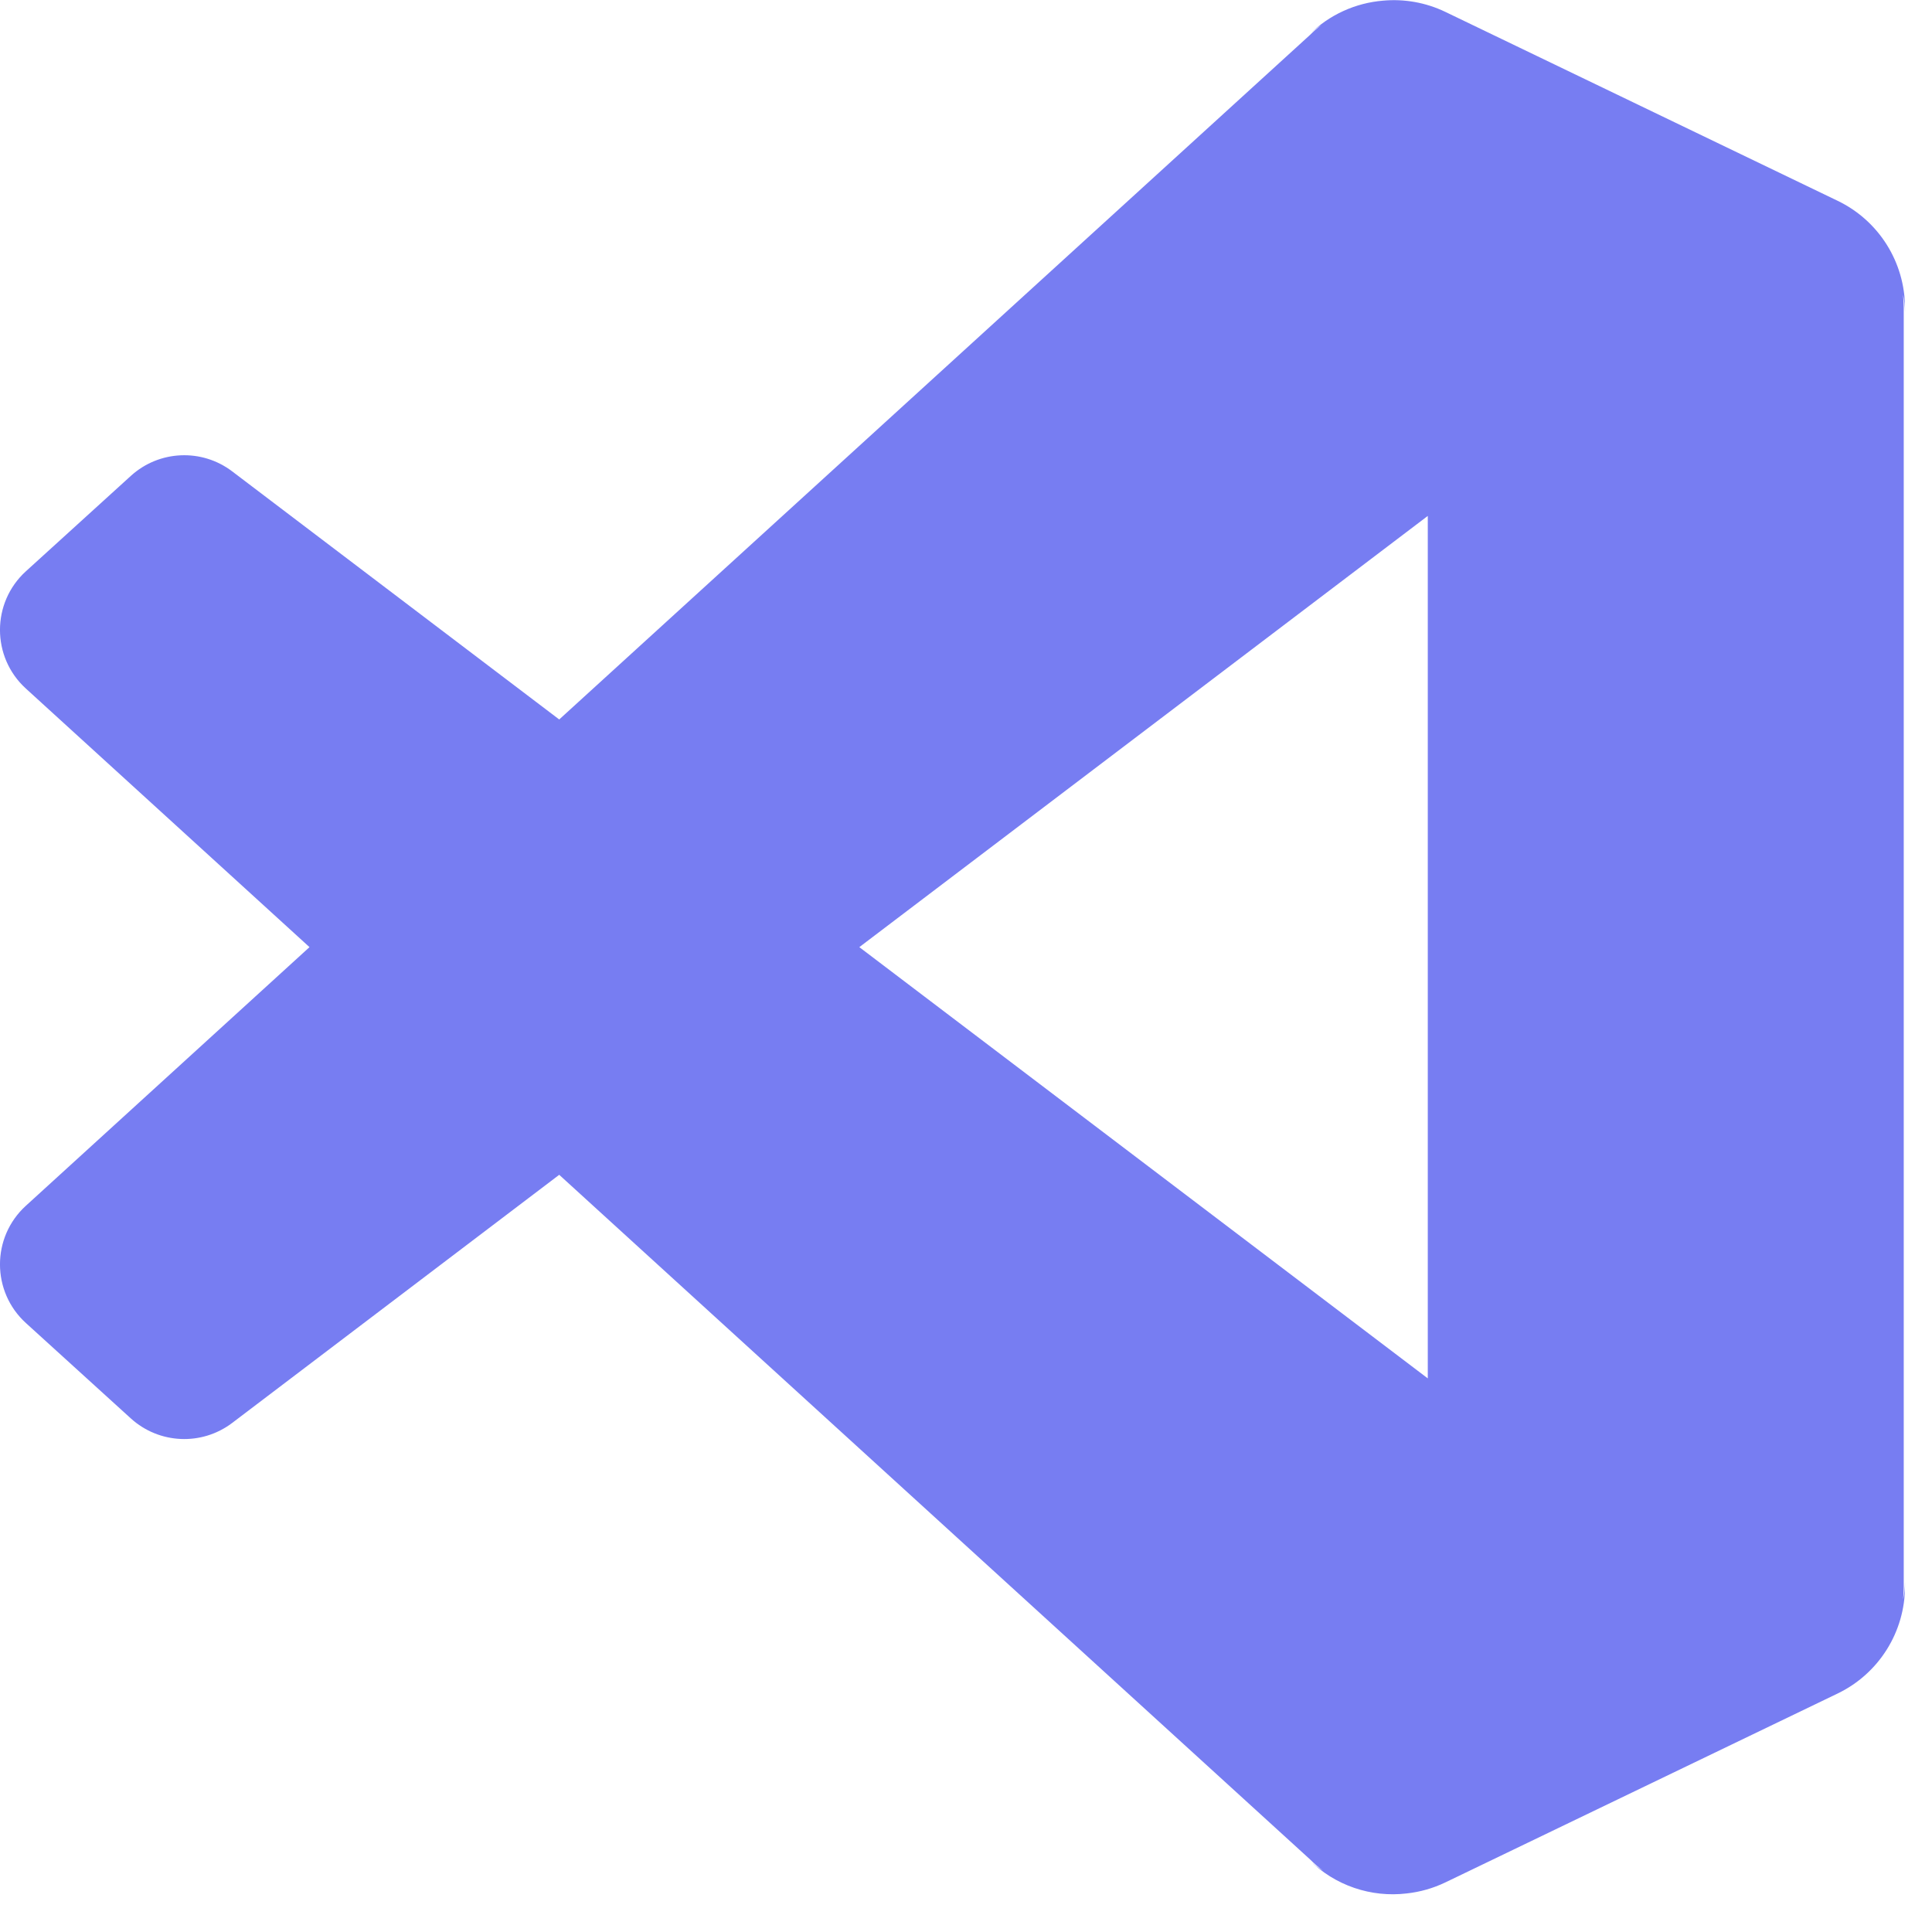
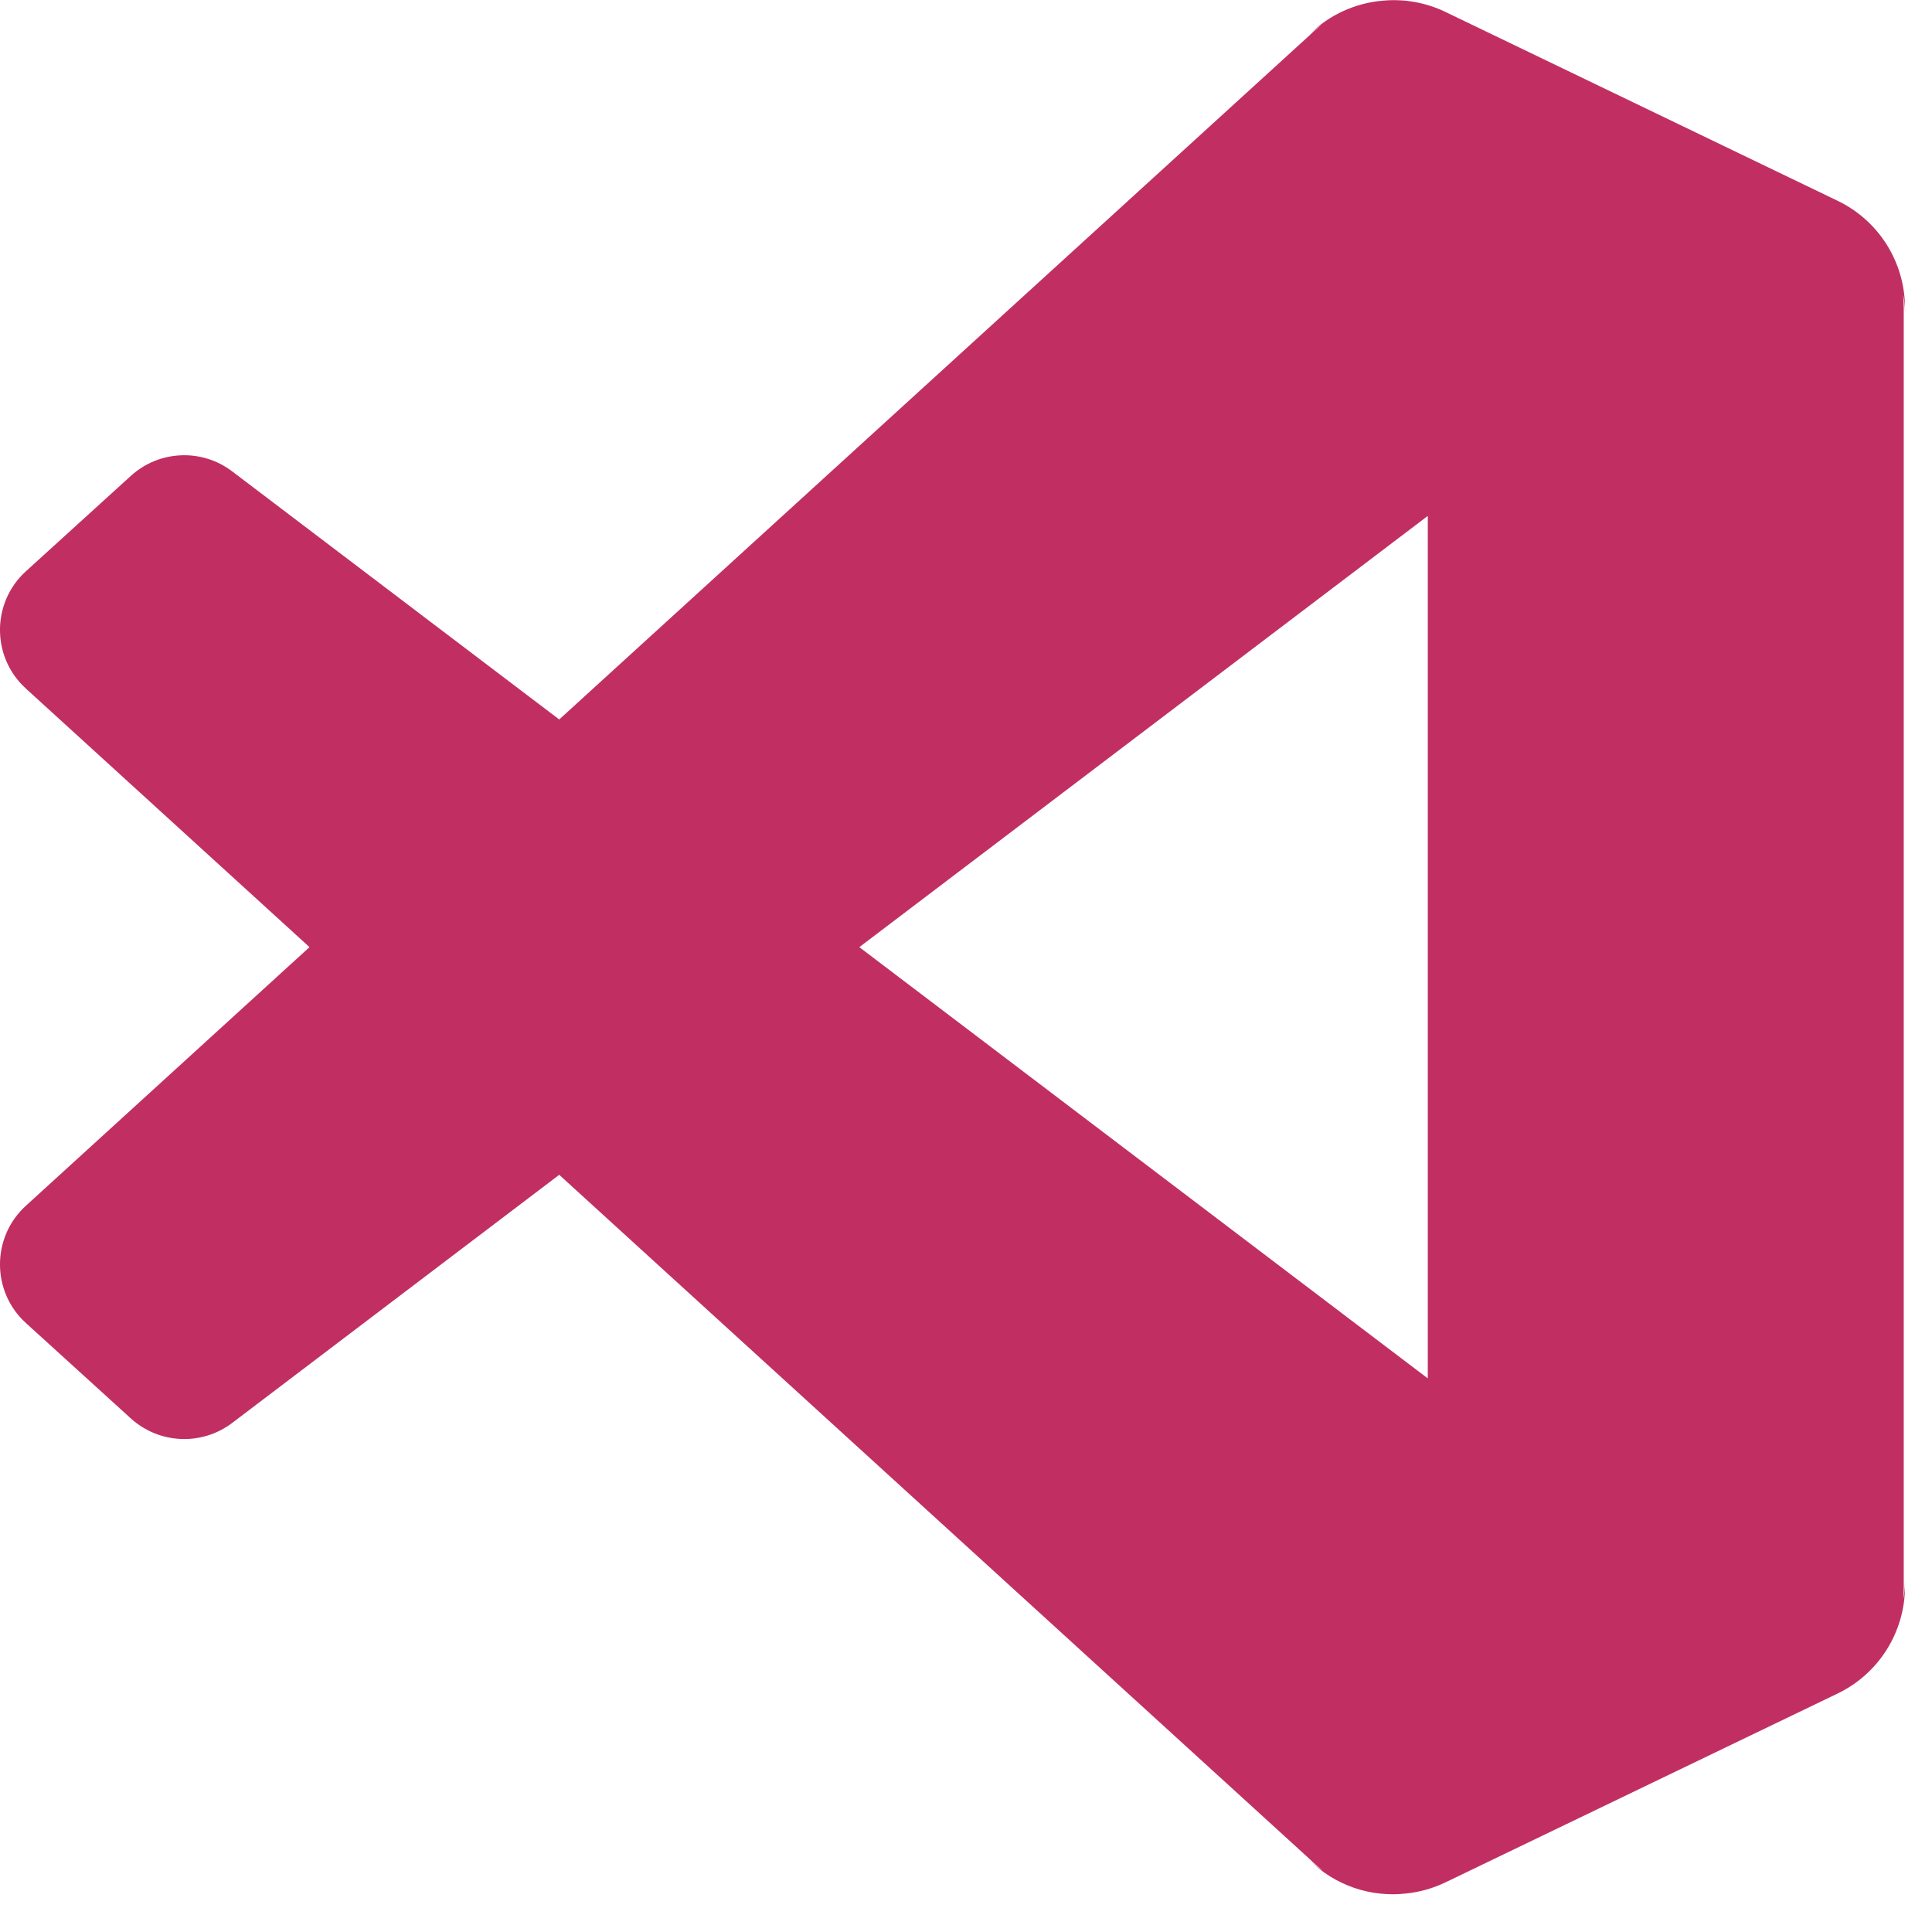
<svg xmlns="http://www.w3.org/2000/svg" width="51" height="51" viewBox="0 0 51 51" fill="none">
-   <path fill-rule="evenodd" clip-rule="evenodd" d="M48.508 5.3L38.154 0.314C37.631 0.063 37.064 -0.033 36.512 0.017C35.787 0.076 35.087 0.386 34.549 0.924C34.653 0.82 34.764 0.732 34.879 0.659C34.776 0.739 34.676 0.827 34.582 0.921L14.762 18.992L6.129 12.443C5.325 11.833 4.201 11.883 3.454 12.562L0.685 15.079C-0.228 15.909 -0.229 17.345 0.683 18.176L8.17 25.002L0.683 31.829C-0.229 32.66 -0.228 34.096 0.685 34.926L3.454 37.443C4.201 38.121 5.325 38.171 6.129 37.562L14.762 31.012L34.582 49.084C34.689 49.191 34.804 49.29 34.923 49.379C34.792 49.301 34.666 49.204 34.549 49.087C35.241 49.779 36.199 50.094 37.134 49.982C37.482 49.944 37.826 49.848 38.154 49.691L48.508 44.705C49.596 44.181 50.287 43.081 50.287 41.875V41.754C50.287 41.918 50.269 42.074 50.236 42.223C50.248 42.112 50.254 41.999 50.254 41.885V8.126C50.254 8.008 50.247 7.891 50.234 7.776C50.269 7.926 50.287 8.085 50.287 8.25V8.13C50.287 6.923 49.596 5.823 48.508 5.3ZM37.69 13.619L22.684 25.002L37.69 36.386V13.619Z" fill="#777DF2" />
+   <path fill-rule="evenodd" clip-rule="evenodd" d="M48.508 5.3L38.154 0.314C37.631 0.063 37.064 -0.033 36.512 0.017C35.787 0.076 35.087 0.386 34.549 0.924C34.653 0.82 34.764 0.732 34.879 0.659C34.776 0.739 34.676 0.827 34.582 0.921L14.762 18.992L6.129 12.443C5.325 11.833 4.201 11.883 3.454 12.562L0.685 15.079C-0.228 15.909 -0.229 17.345 0.683 18.176L8.17 25.002L0.683 31.829C-0.229 32.66 -0.228 34.096 0.685 34.926L3.454 37.443C4.201 38.121 5.325 38.171 6.129 37.562L14.762 31.012L34.582 49.084C34.689 49.191 34.804 49.29 34.923 49.379C34.792 49.301 34.666 49.204 34.549 49.087C35.241 49.779 36.199 50.094 37.134 49.982C37.482 49.944 37.826 49.848 38.154 49.691L48.508 44.705C49.596 44.181 50.287 43.081 50.287 41.875V41.754C50.287 41.918 50.269 42.074 50.236 42.223C50.248 42.112 50.254 41.999 50.254 41.885V8.126C50.254 8.008 50.247 7.891 50.234 7.776C50.269 7.926 50.287 8.085 50.287 8.25V8.13C50.287 6.923 49.596 5.823 48.508 5.3ZM37.69 13.619L22.684 25.002L37.69 36.386V13.619Z" fill="#C12F62" />
</svg>
